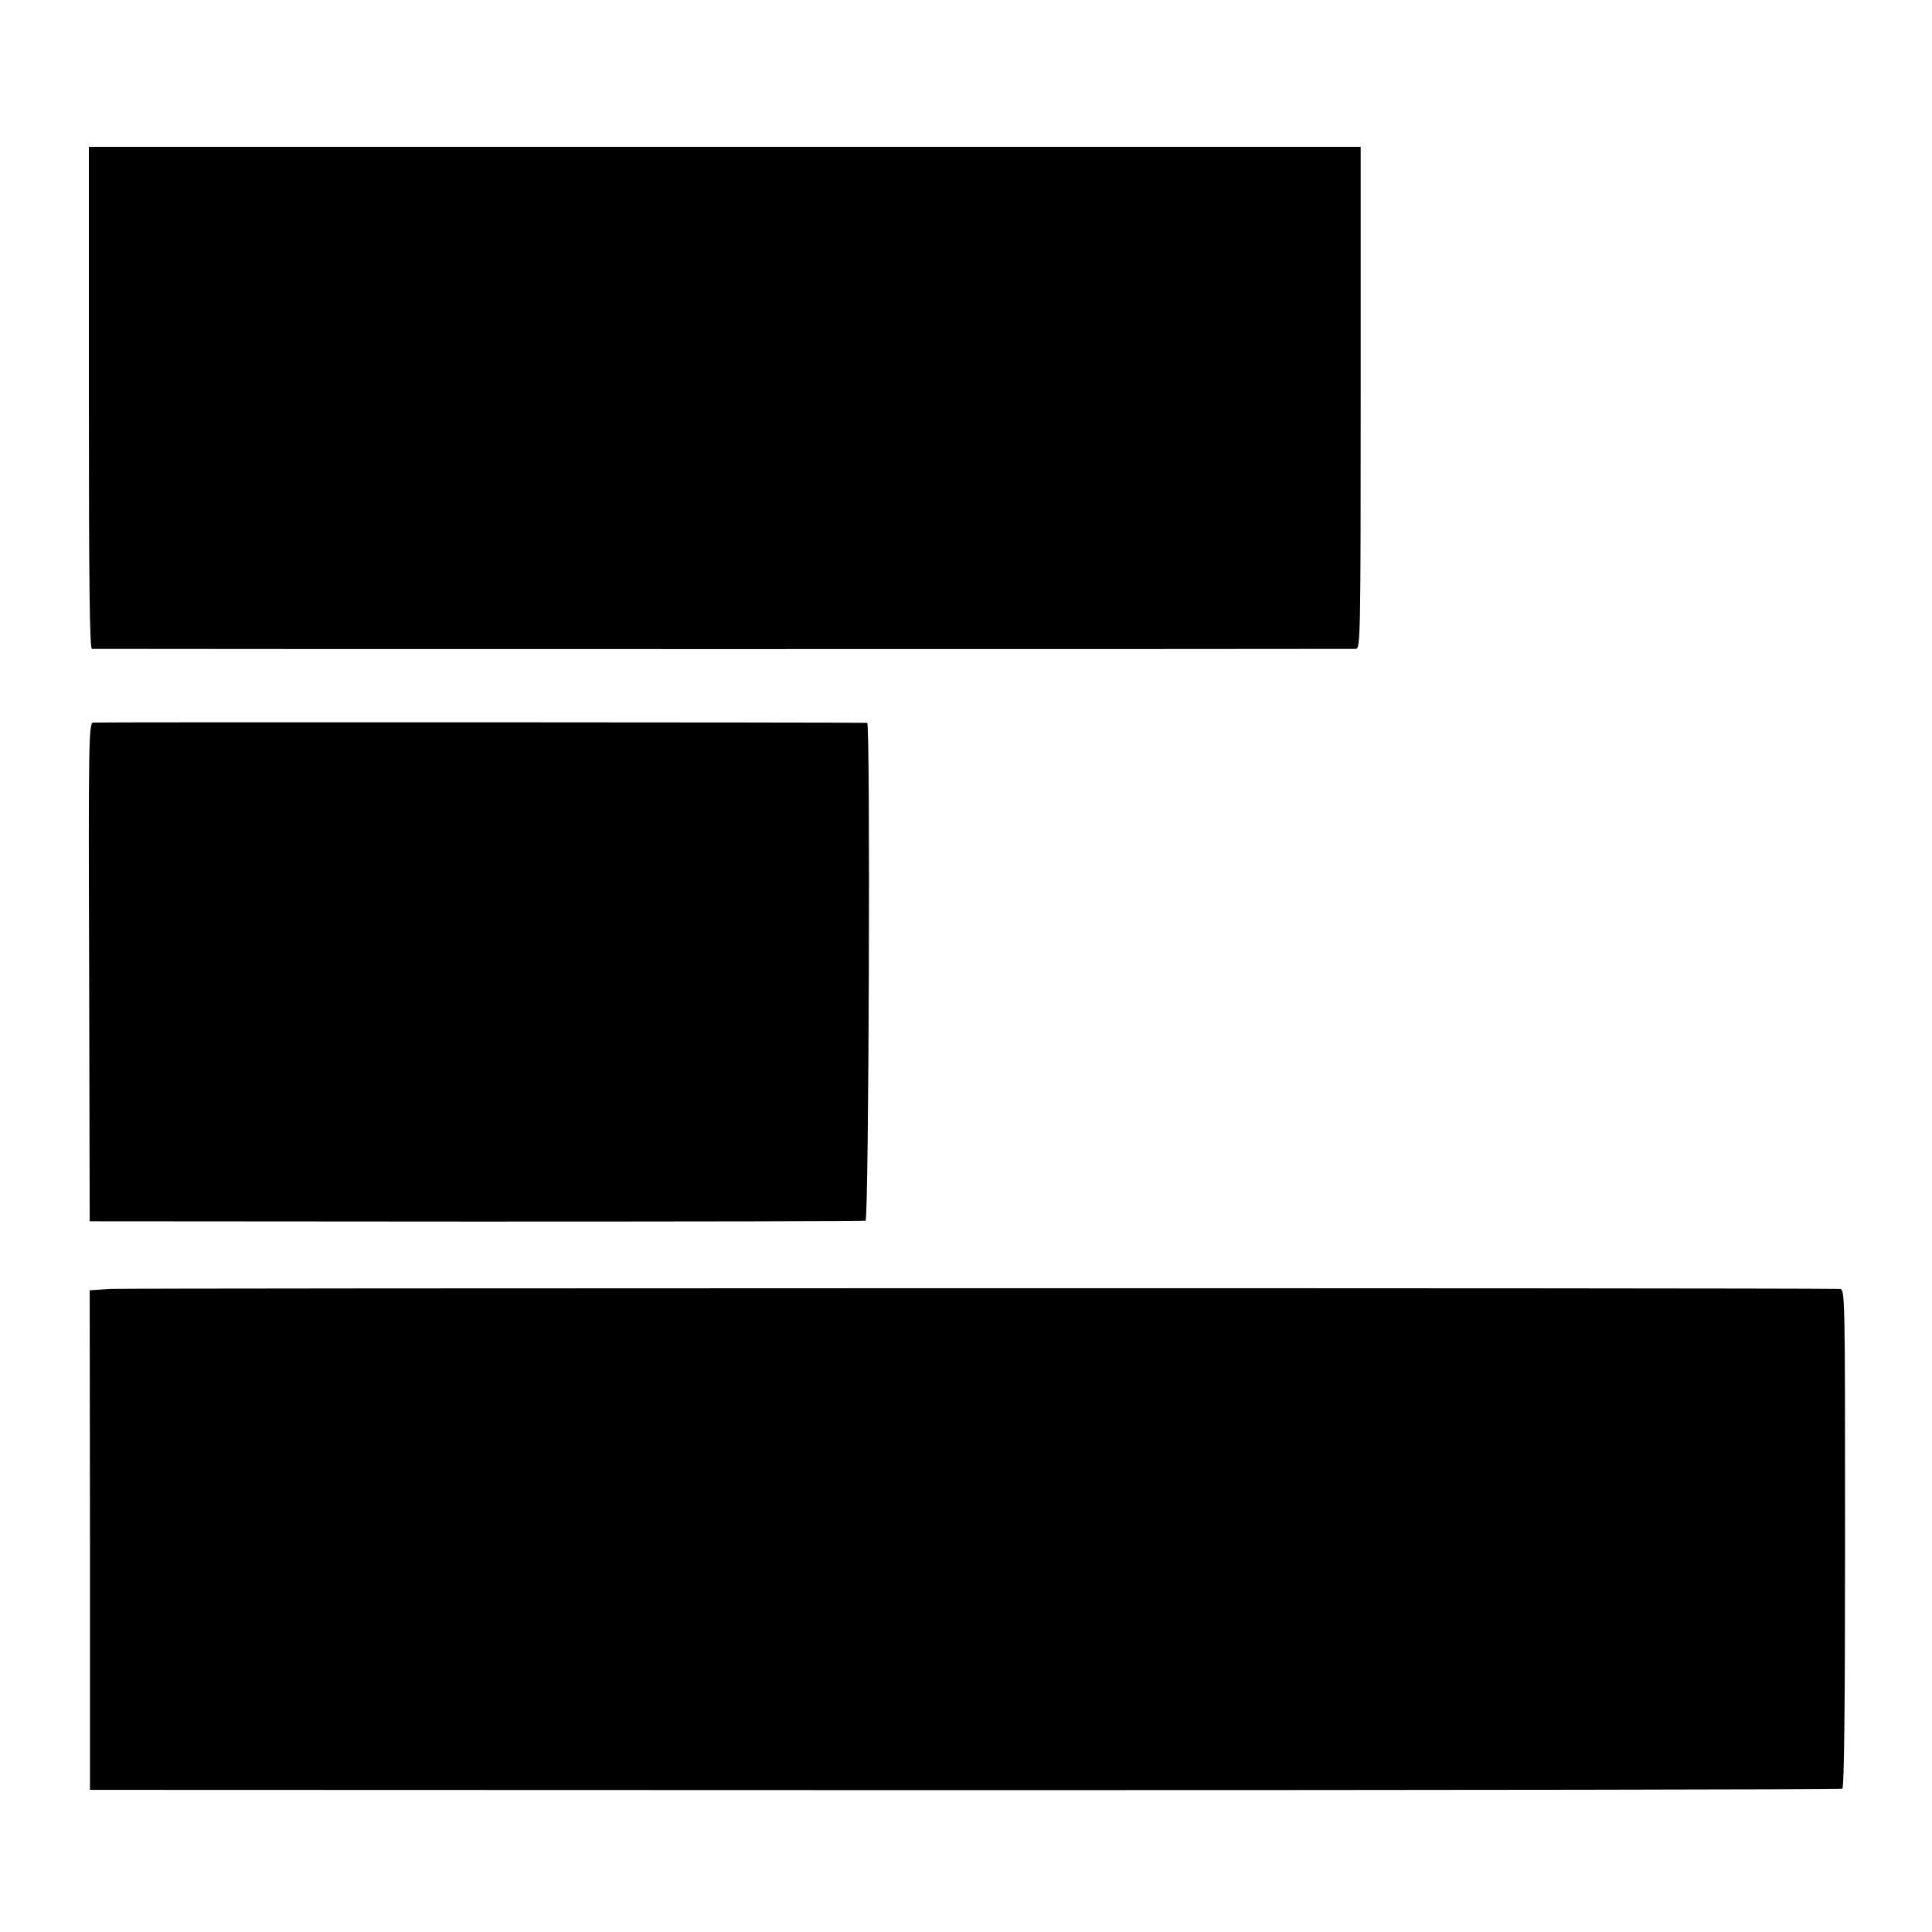
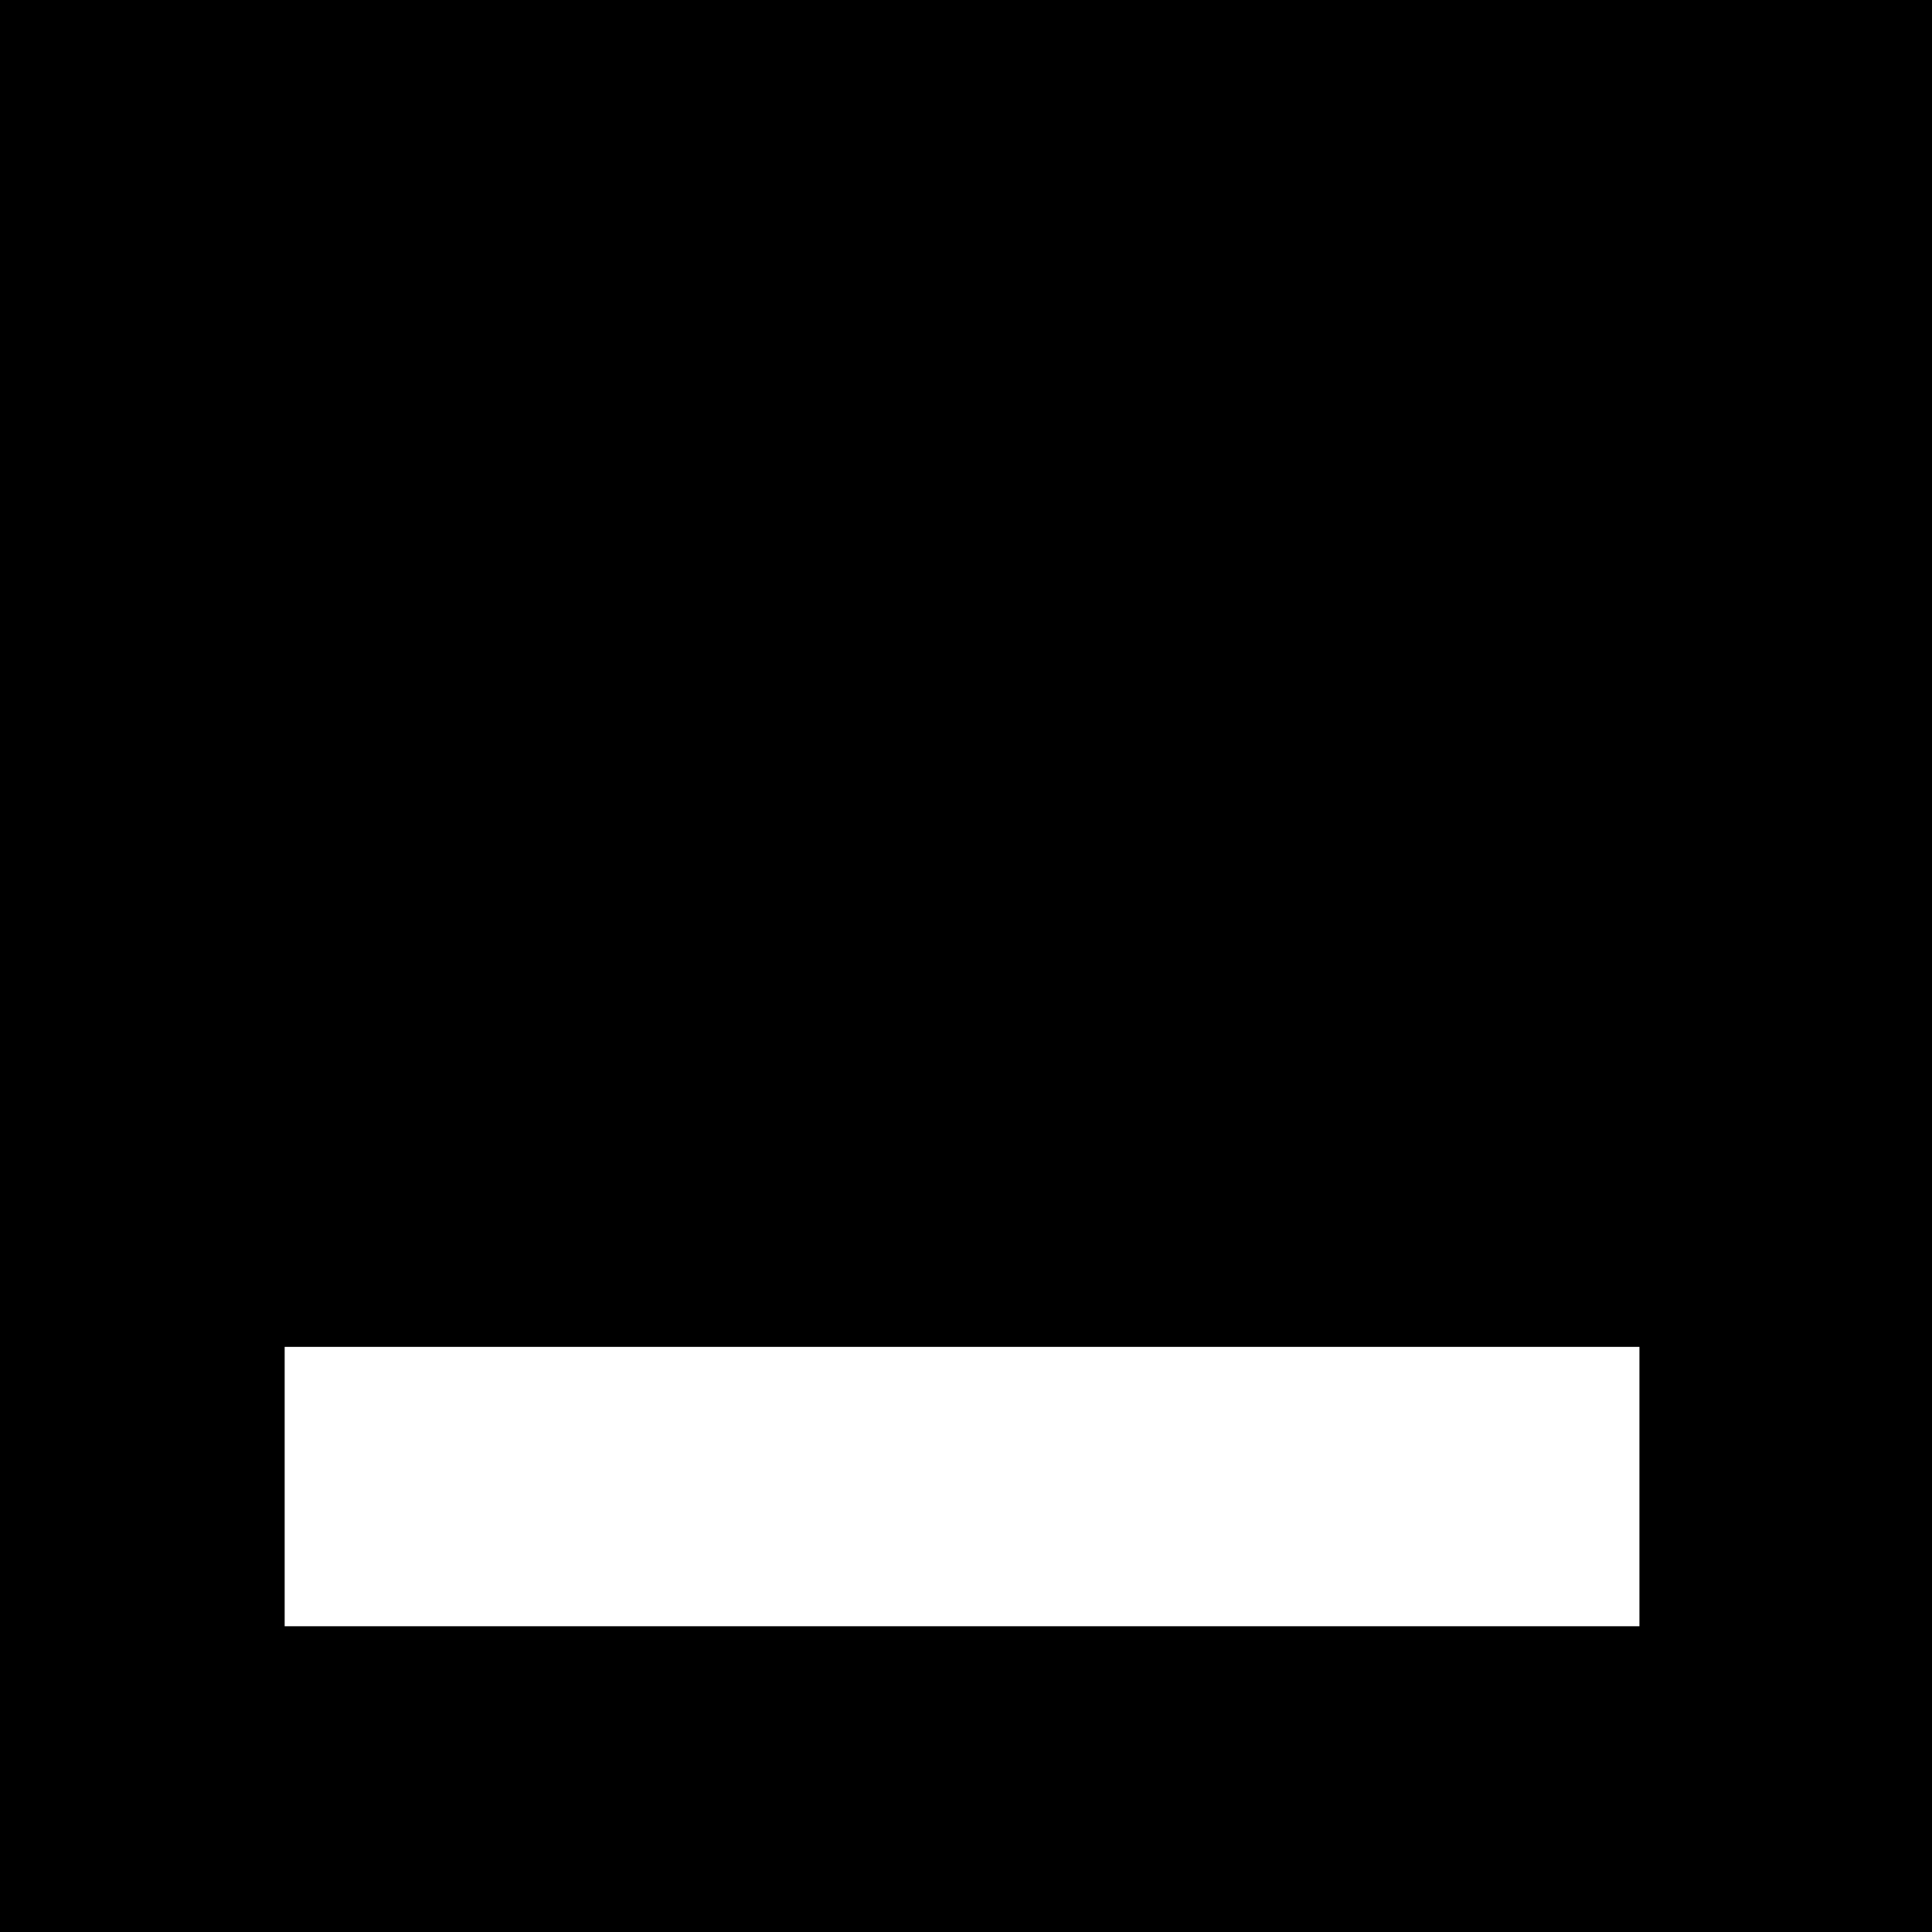
- <svg xmlns="http://www.w3.org/2000/svg" version="1.0" width="700pt" height="700pt" viewBox="0 0 700 700" preserveAspectRatio="xMidYMid meet">
-   <g transform="translate(0,700) scale(0.1,-0.1)" fill="#000000" stroke="none">
-     <path d="M322 5559 c0 -681 3 -909 11 -910 16 -1 4558 -1 4580 0 16 1 17 51 17 910 l0 909 -2304 0 -2304 0 0 -909z" />
-     <path d="M337 4382 c-15 -3 -17 -71 -14 -905 l2 -902 1400 -1 c770 0 1405 1 1411 3 12 4 18 1802 6 1804 -24 2 -2792 3 -2805 1z" />
-     <path d="M400 2330 l-75 -5 1 -905 0 -905 3170 -1 c1743 0 3174 2 3179 5 7 4 10 317 10 909 0 895 0 902 -20 902 -263 4 -6213 3 -6265 0z" />
+ <svg xmlns="http://www.w3.org/2000/svg" version="1.0" width="733pt" height="733pt" viewBox="0 0 733 733" preserveAspectRatio="xMidYMid meet">
+   <g transform="translate(0,733) scale(0.1,-0.1)" fill="#000000" stroke="none">
+     <path d="M0 3665 l0 -3665 3665 0 3665 0 0 3665 0 3665 -3665 0 -3665 0 0 -3665z m6220 -1975 l0 -530 -2570 0 -2570 0 0 530 0 530 2570 0 2570 0 0 -530z" />
  </g>
</svg>
